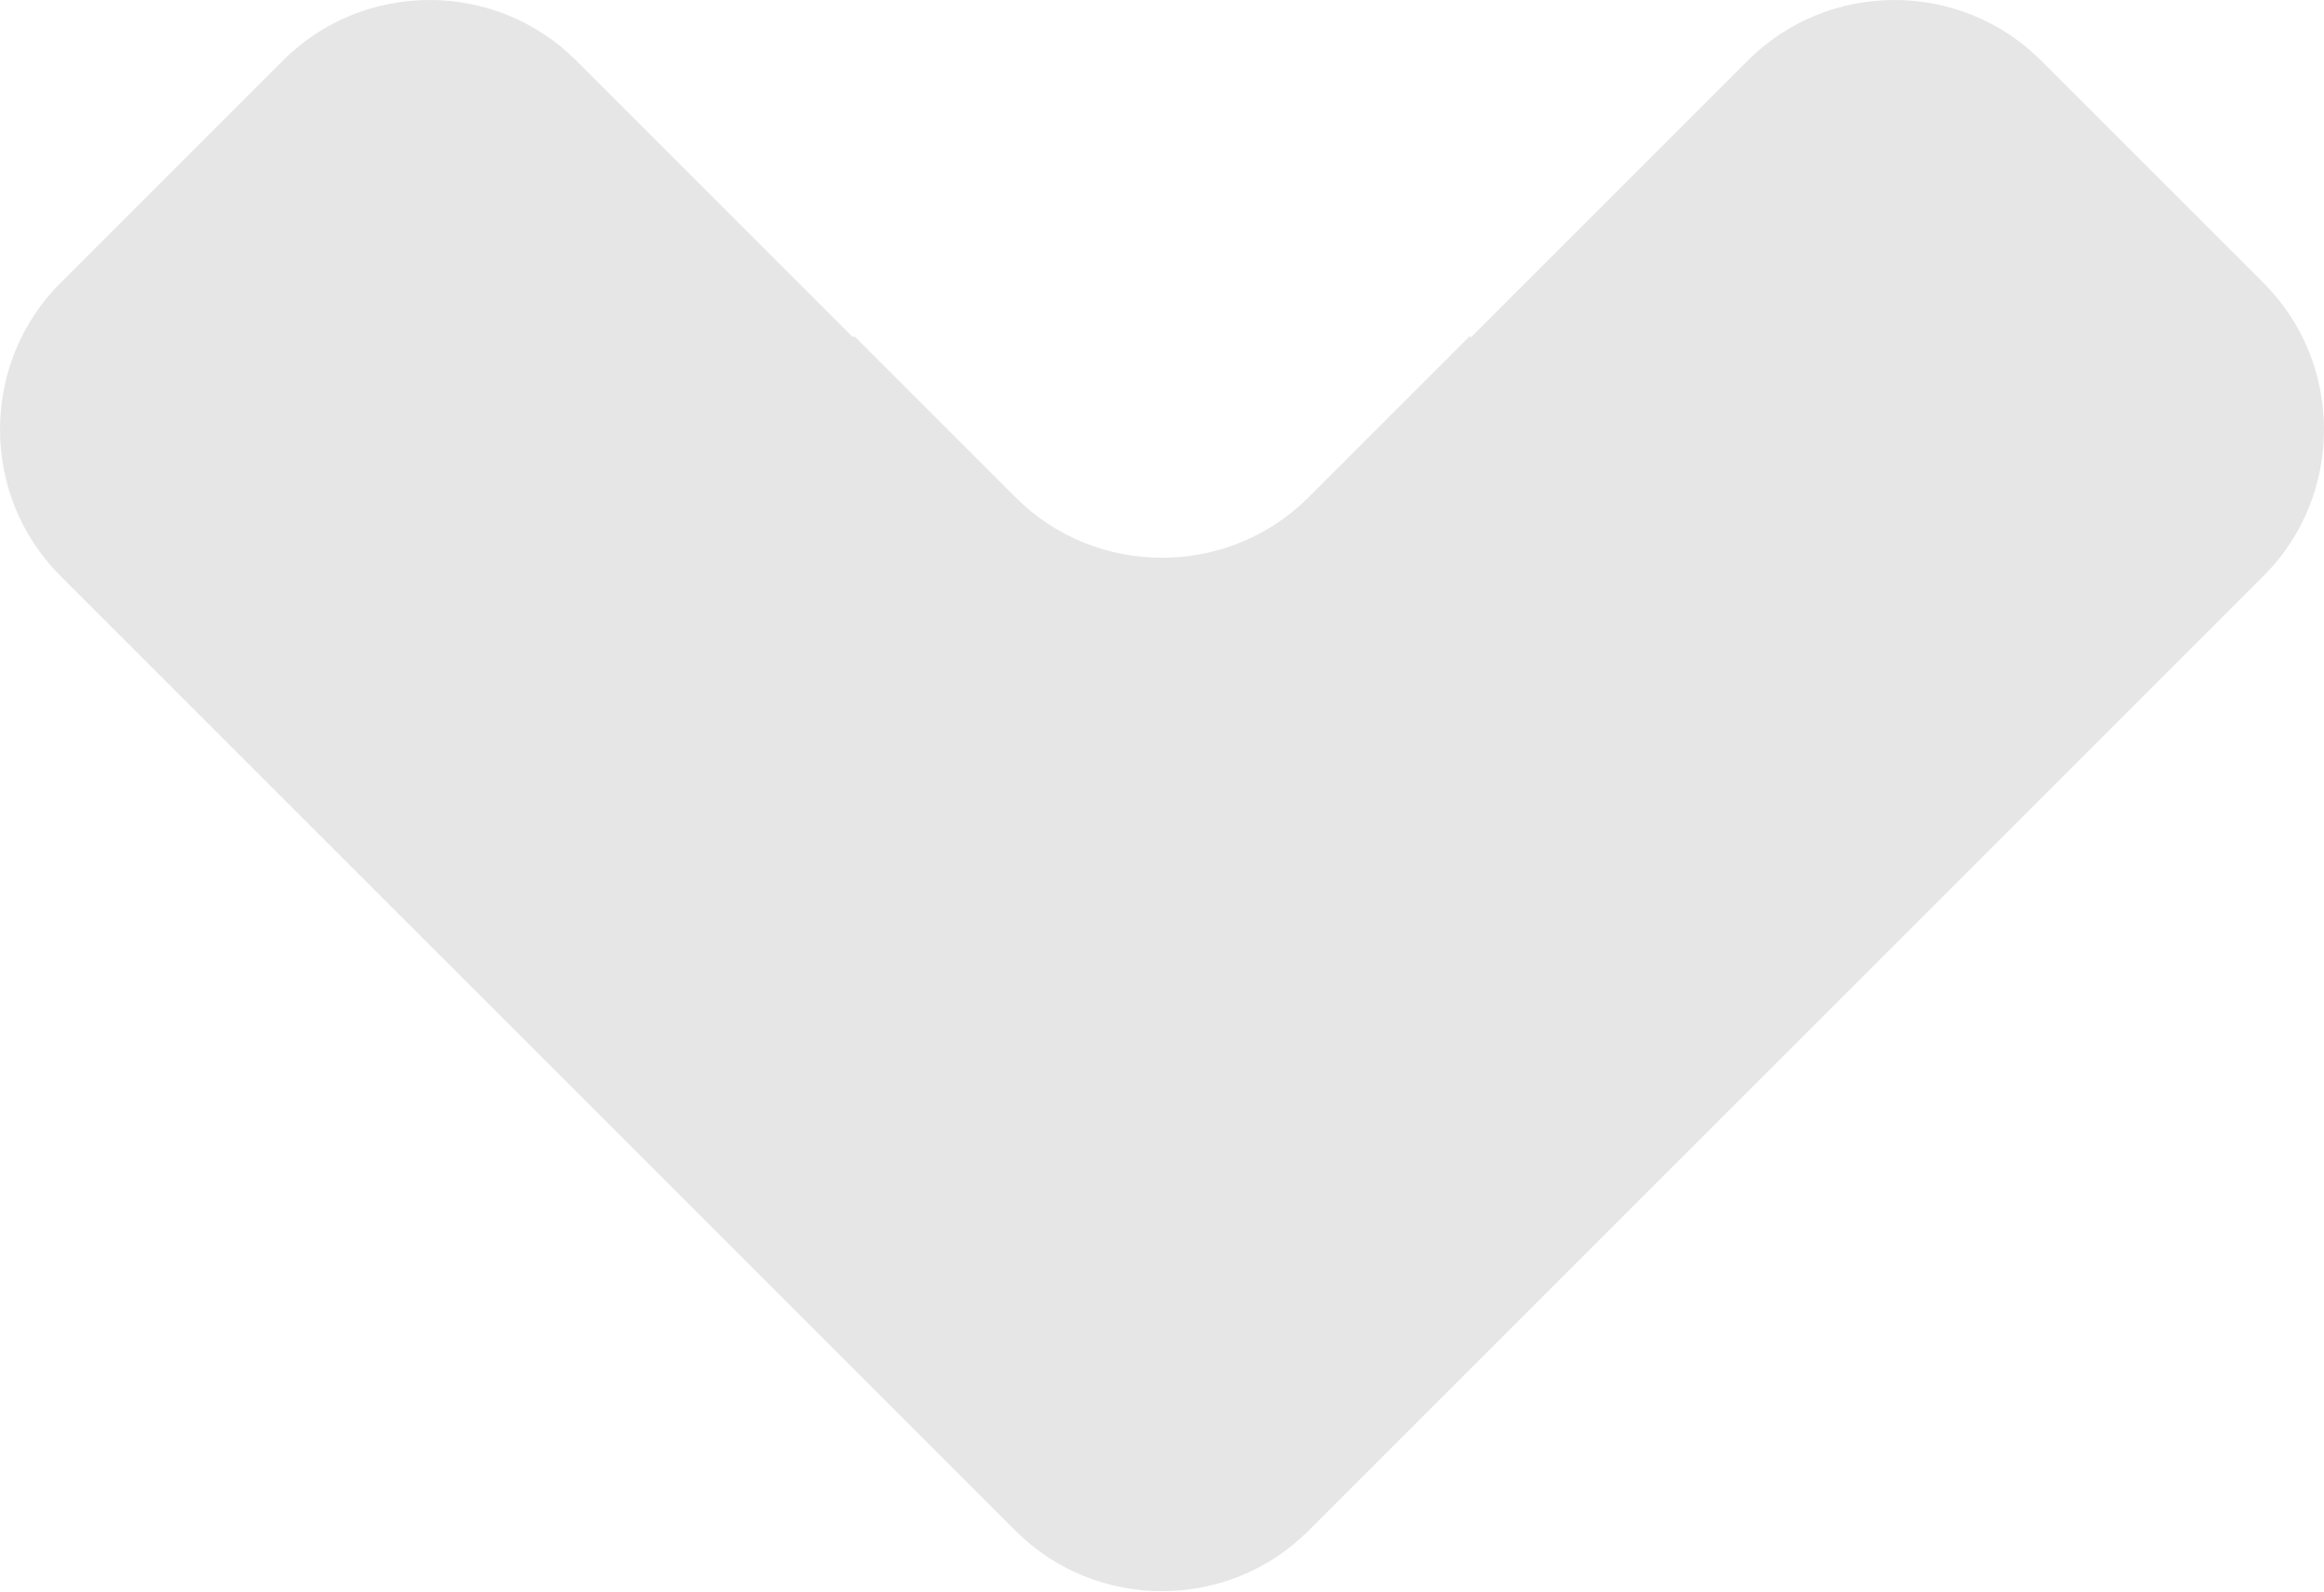
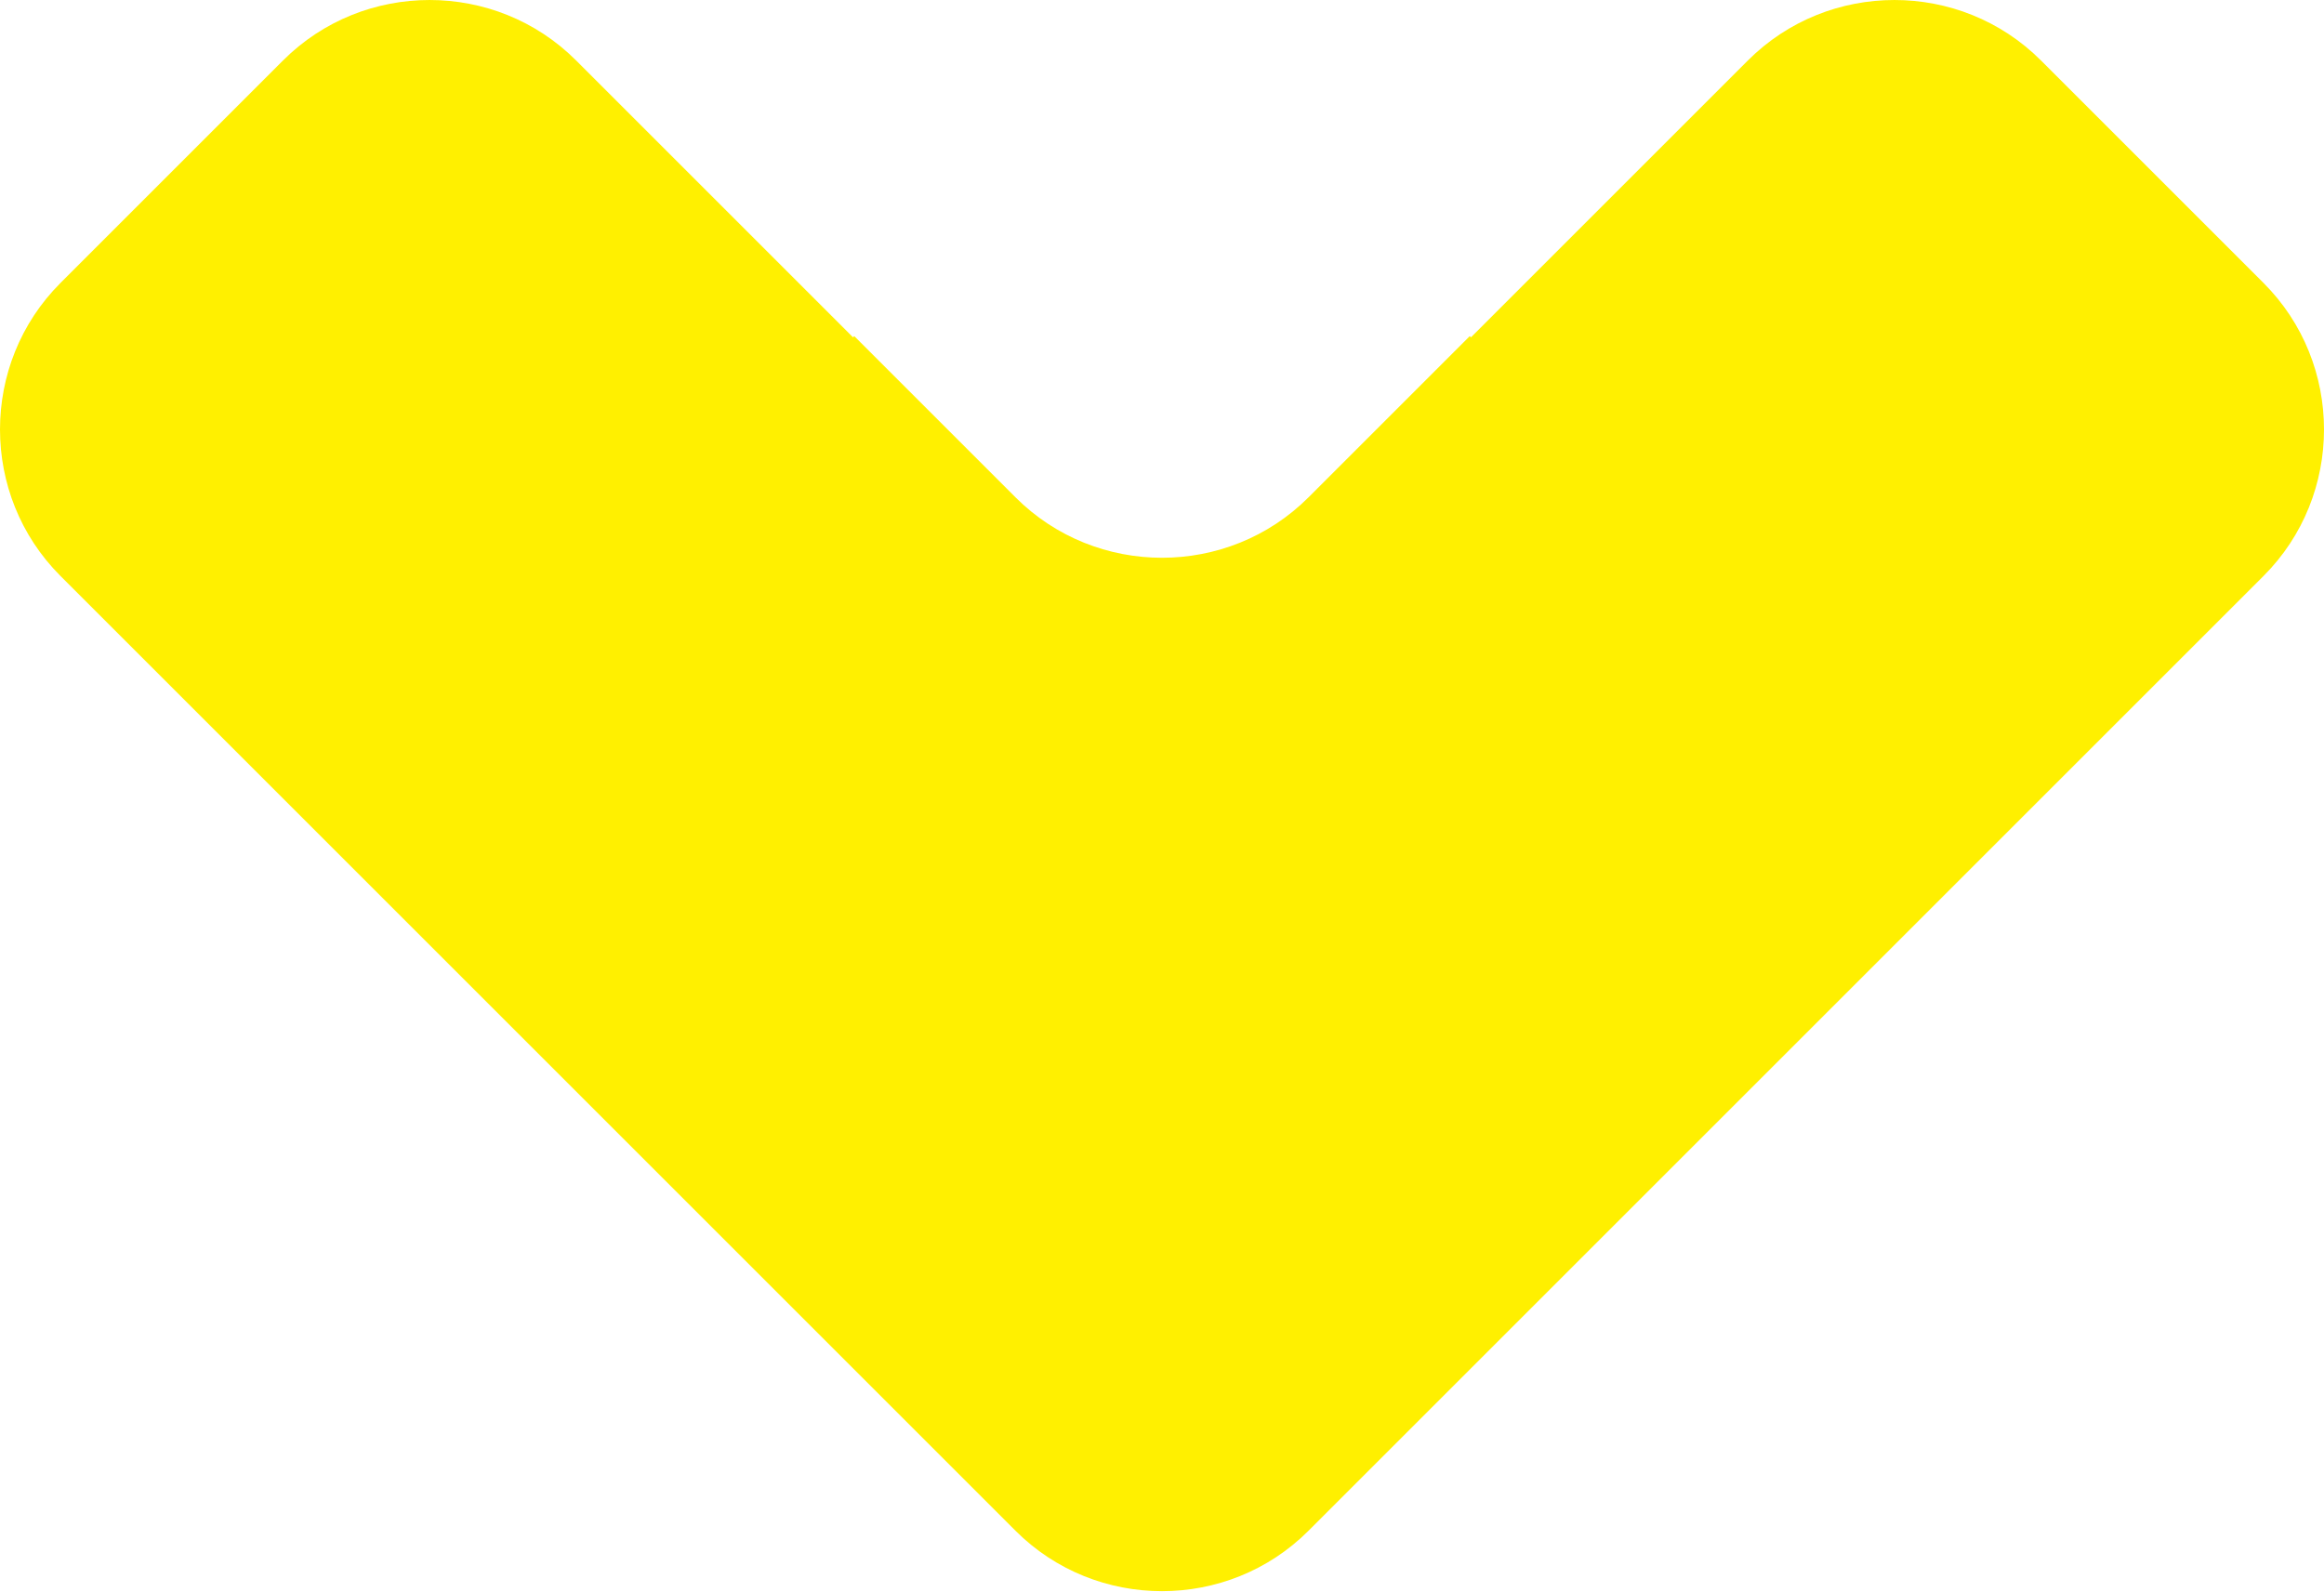
<svg xmlns="http://www.w3.org/2000/svg" xml:space="preserve" width="127.441mm" height="87.277mm" version="1.1" style="shape-rendering:geometricPrecision; text-rendering:geometricPrecision; image-rendering:optimizeQuality; fill-rule:evenodd; clip-rule:evenodd" viewBox="0 0 11462.68 7850.11">
  <defs>
    <style type="text/css">
   
-     .fil0 {fill:#E6E6E6}
+     .fil0 {fill:#fff000}
   
  </style>
  </defs>
  <g id="Camada_x0020_1">
    <path class="fil0" d="M7249.29 1658.29l5.93 5.93 1366.17 -1366.17c397.39,-397.39 1047.64,-397.39 1445.03,0l1098.22 1098.22c397.39,397.39 397.39,1047.64 0,1445.04l-3612.56 3612.56 -1098.22 1098.22c-397.39,397.39 -1047.64,397.39 -1445.04,0l-1098.22 -1098.22 -3612.56 -3612.56c-397.39,-397.39 -397.39,-1047.64 0,-1445.04l1098.22 -1098.22c397.39,-397.39 1047.64,-397.39 1445.03,0l1366.17 1366.17 5.93 -5.93 795.44 795.43c397.39,397.39 1047.64,397.39 1445.04,0l795.44 -795.43z" />
  </g>
</svg>
